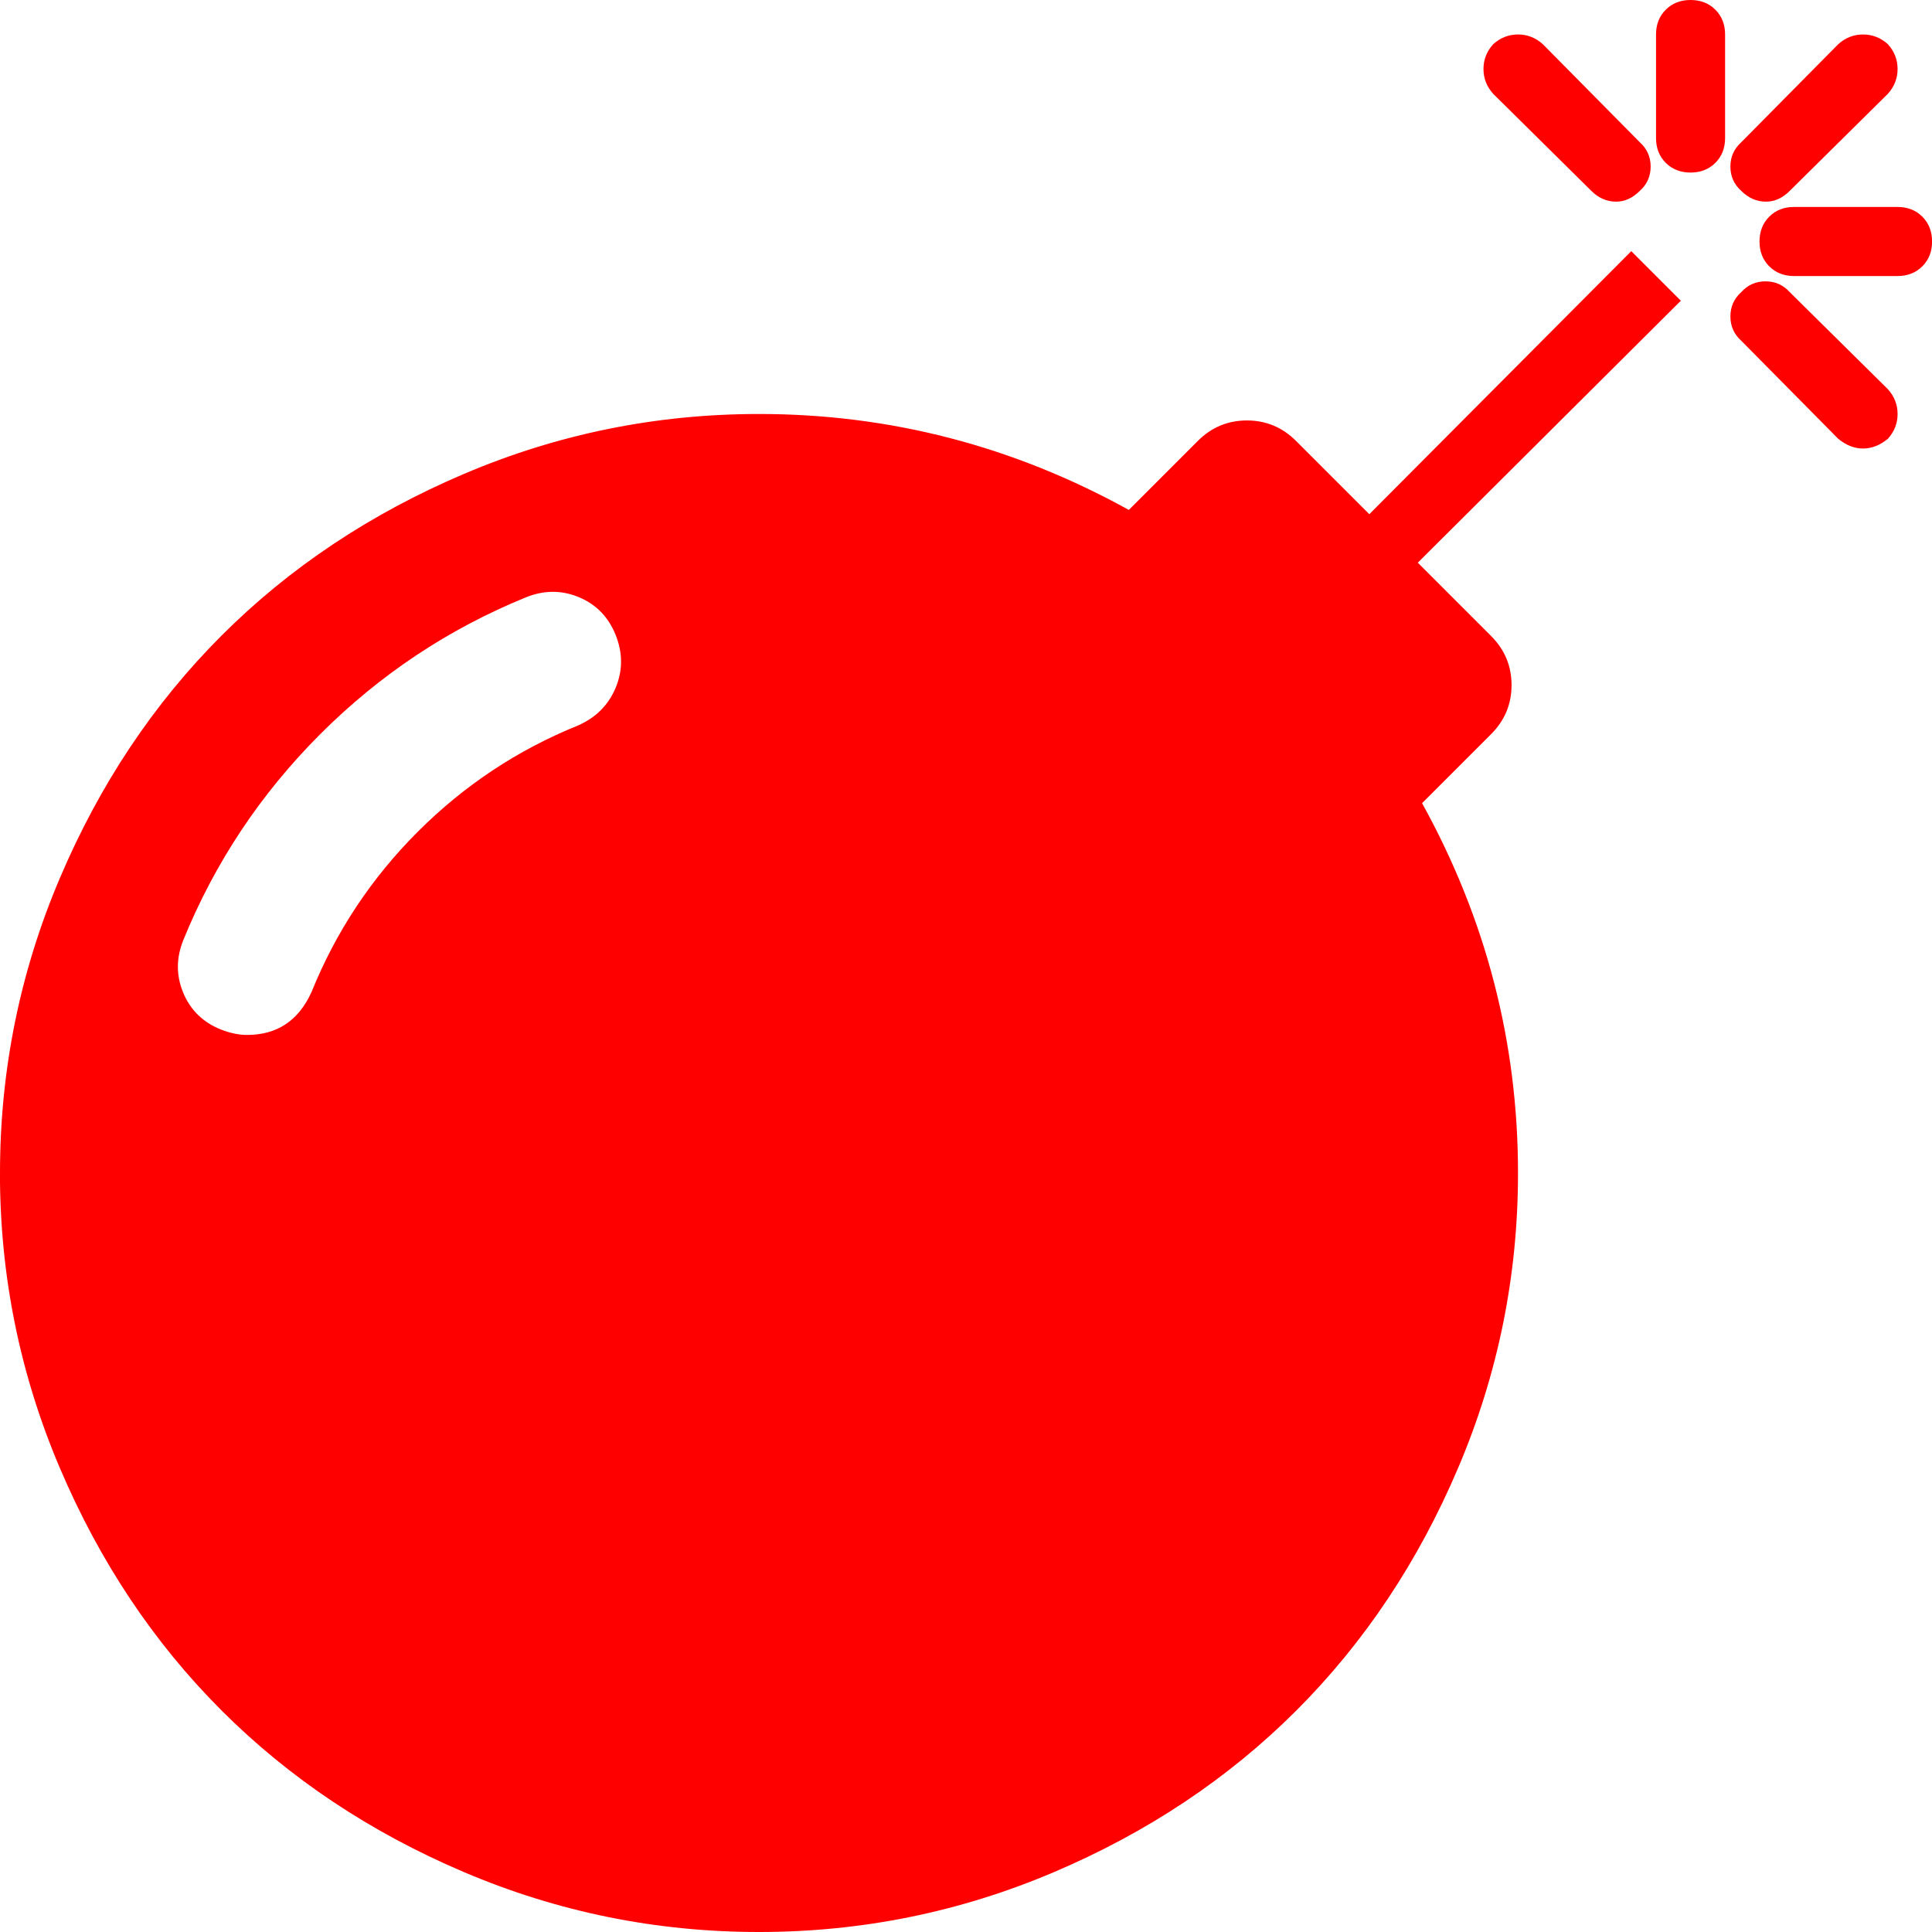
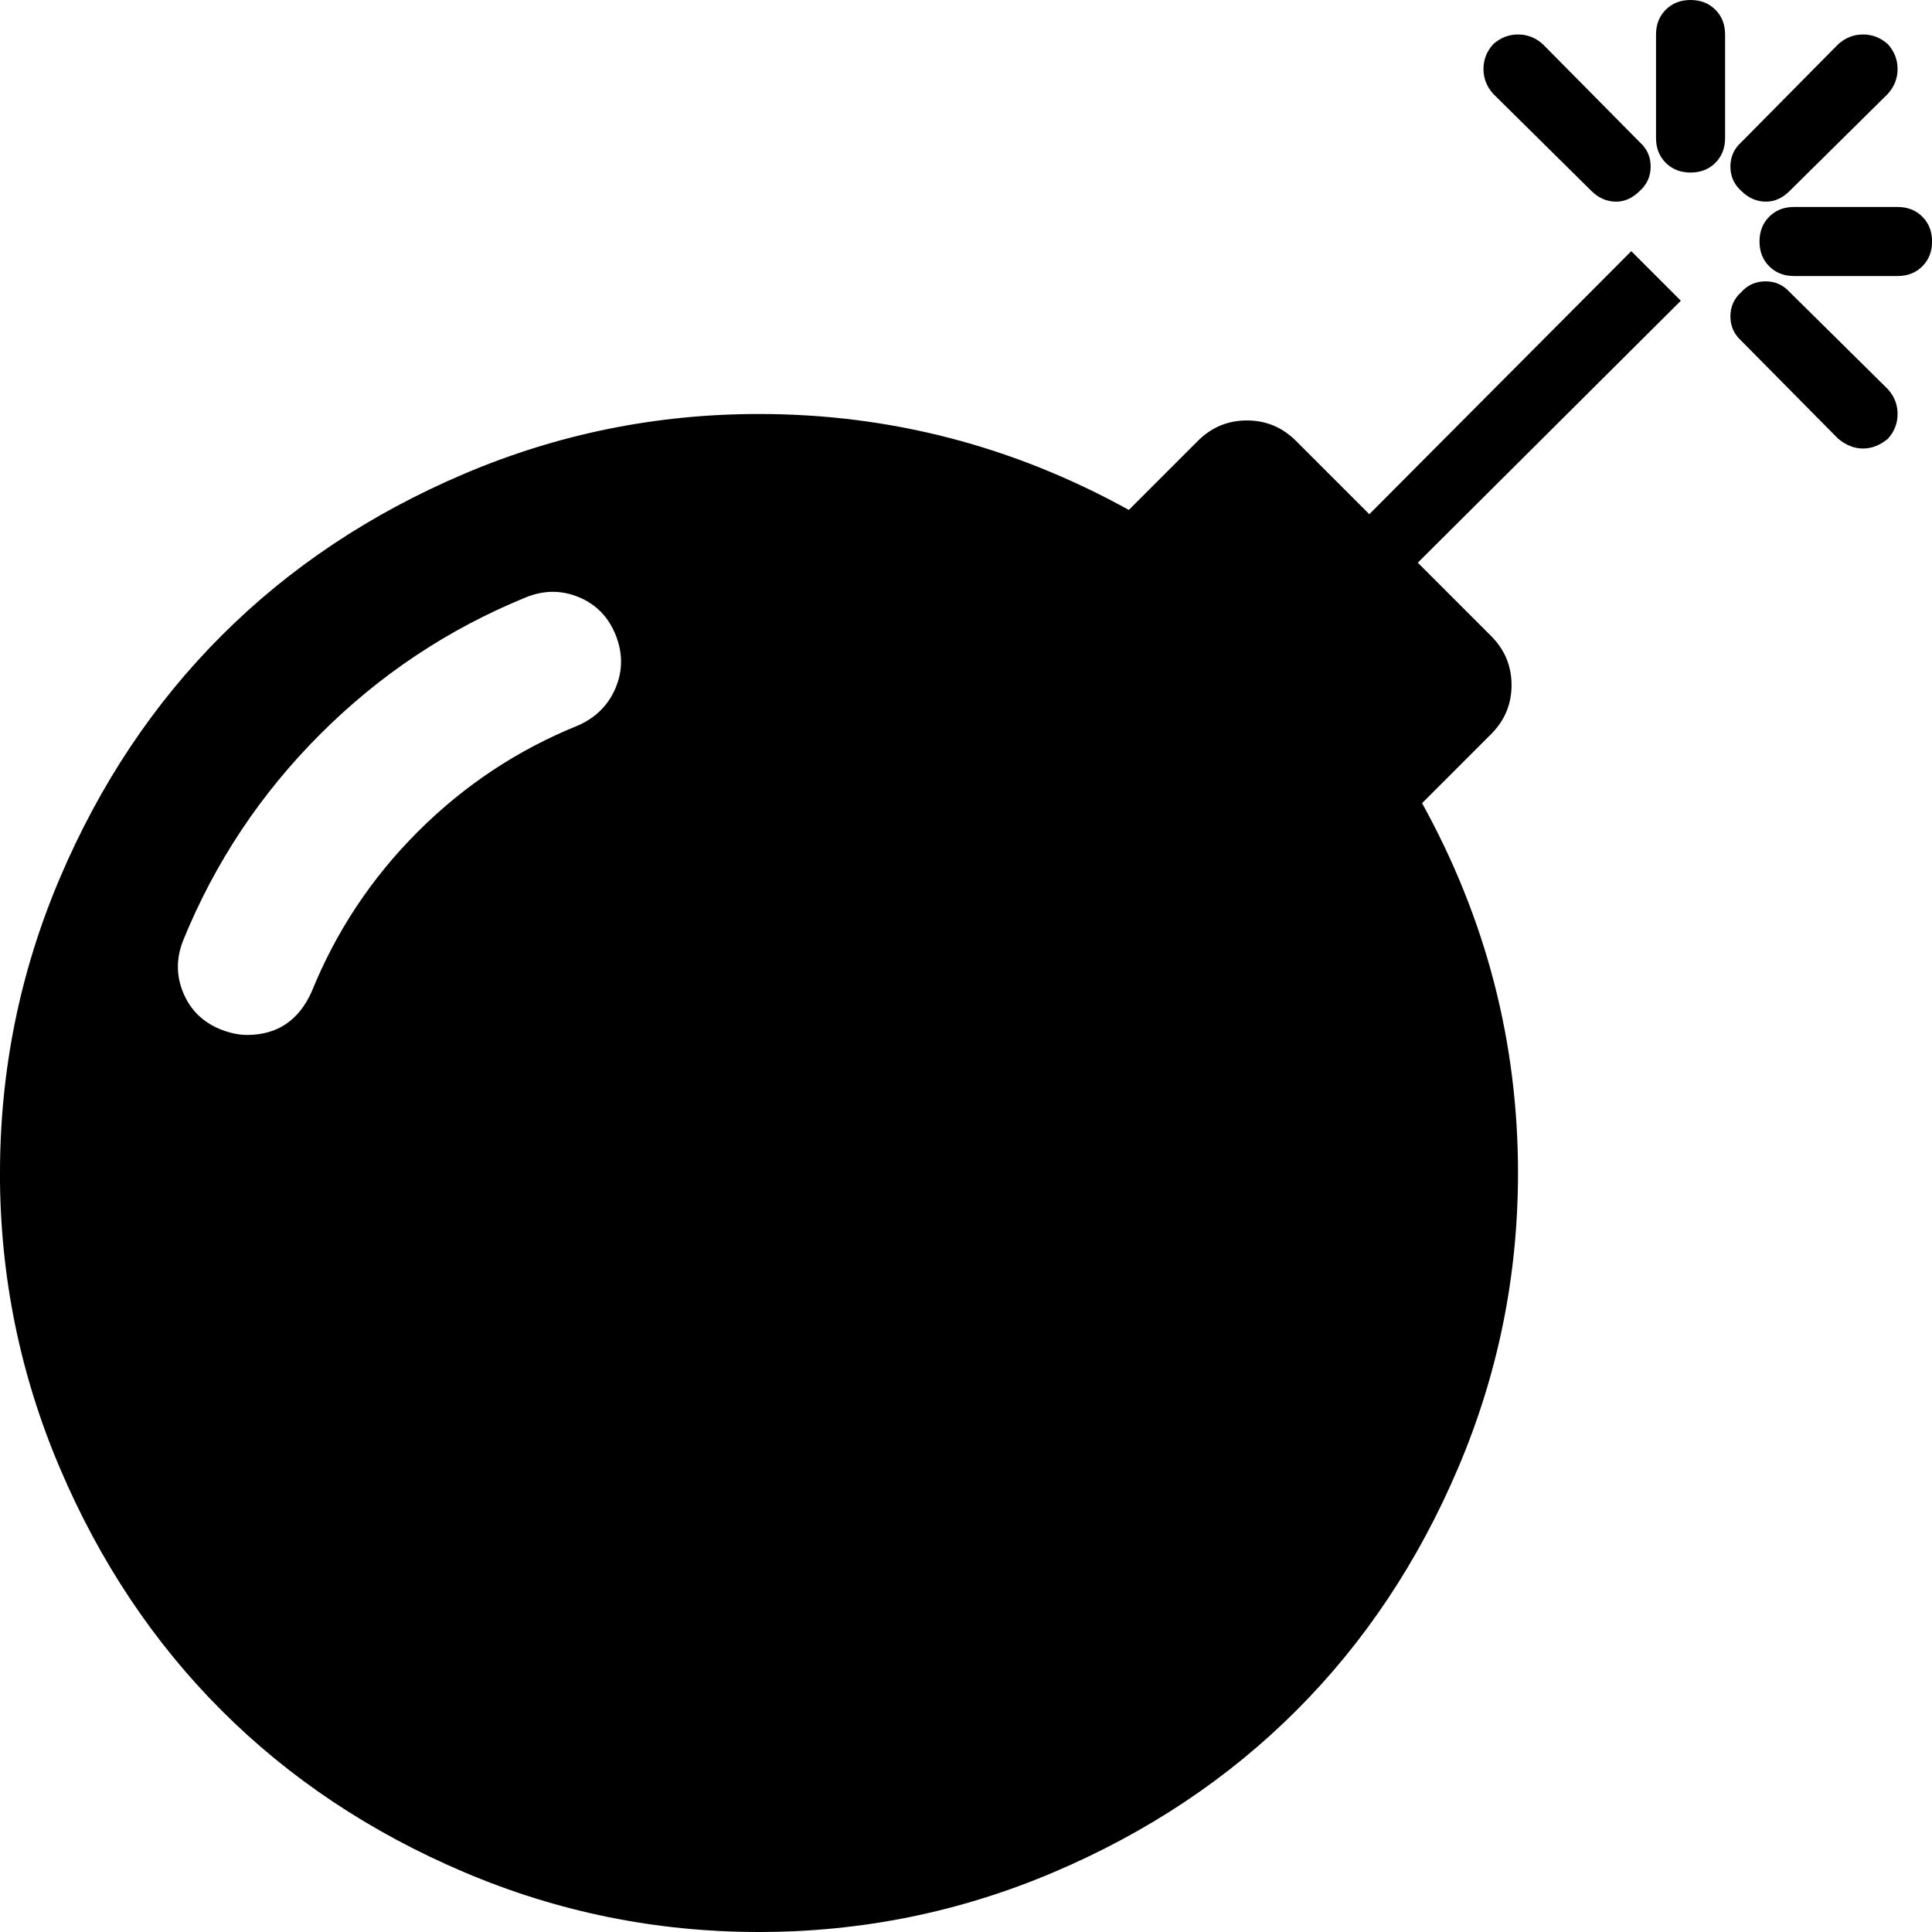
- <svg xmlns="http://www.w3.org/2000/svg" fill="red" height="32" viewBox="0 0 32 32" width="32">
+ <svg xmlns="http://www.w3.org/2000/svg" height="32" viewBox="0 0 32 32" width="32">
  <path d="m0 19.429q0-2.554.991-4.884t2.679-4.018 4.018-2.679 4.884-.991q3.25 0 6.125 1.589l1.143-1.143q.339-.339.813-.339t.813.339l1.214 1.214 4.339-4.357.821.821-4.357 4.339 1.214 1.214q.339.339.339.813t-.339.813l-1.143 1.143q1.589 2.875 1.589 6.125 0 2.554-.991 4.884t-2.679 4.018-4.018 2.679-4.884.991-4.884-.991-4.018-2.679-2.679-4.018-.991-4.884zm3.036-2.983q.179.429.625.607.232.089.429.089.75 0 1.071-.714.607-1.5 1.759-2.652t2.652-1.759q.446-.196.625-.625t0-.875-.607-.625-.875 0q-1.929.786-3.411 2.268t-2.268 3.411q-.179.446 0 .875zm21.535-15.303q0-.232.161-.411.179-.161.411-.161t.411.161l1.607 1.625q.179.161.179.402t-.179.402q-.179.179-.393.179-.232 0-.411-.179l-1.625-1.607q-.161-.179-.161-.411zm2.858 1.143v-1.714q0-.25.161-.411t.411-.161.411.161.161.411v1.714q0 .25-.161.411t-.411.161-.411-.161-.161-.411zm1.232 2.955q0-.241.179-.402.161-.179.402-.179t.402.179l1.625 1.607q.161.179.161.411t-.161.411q-.196.161-.411.161t-.411-.161l-1.607-1.625q-.179-.161-.179-.402zm0-2.482q0-.241.179-.402l1.607-1.625q.179-.161.411-.161t.411.161q.161.179.161.411t-.161.411l-1.625 1.607q-.179.179-.393.179-.232 0-.411-.179-.179-.161-.179-.402zm.482 1.241q0-.25.161-.411t.411-.161h1.714q.25 0 .411.161t.161.411-.161.411-.411.161h-1.714q-.25 0-.411-.161t-.161-.411z" />
</svg>
